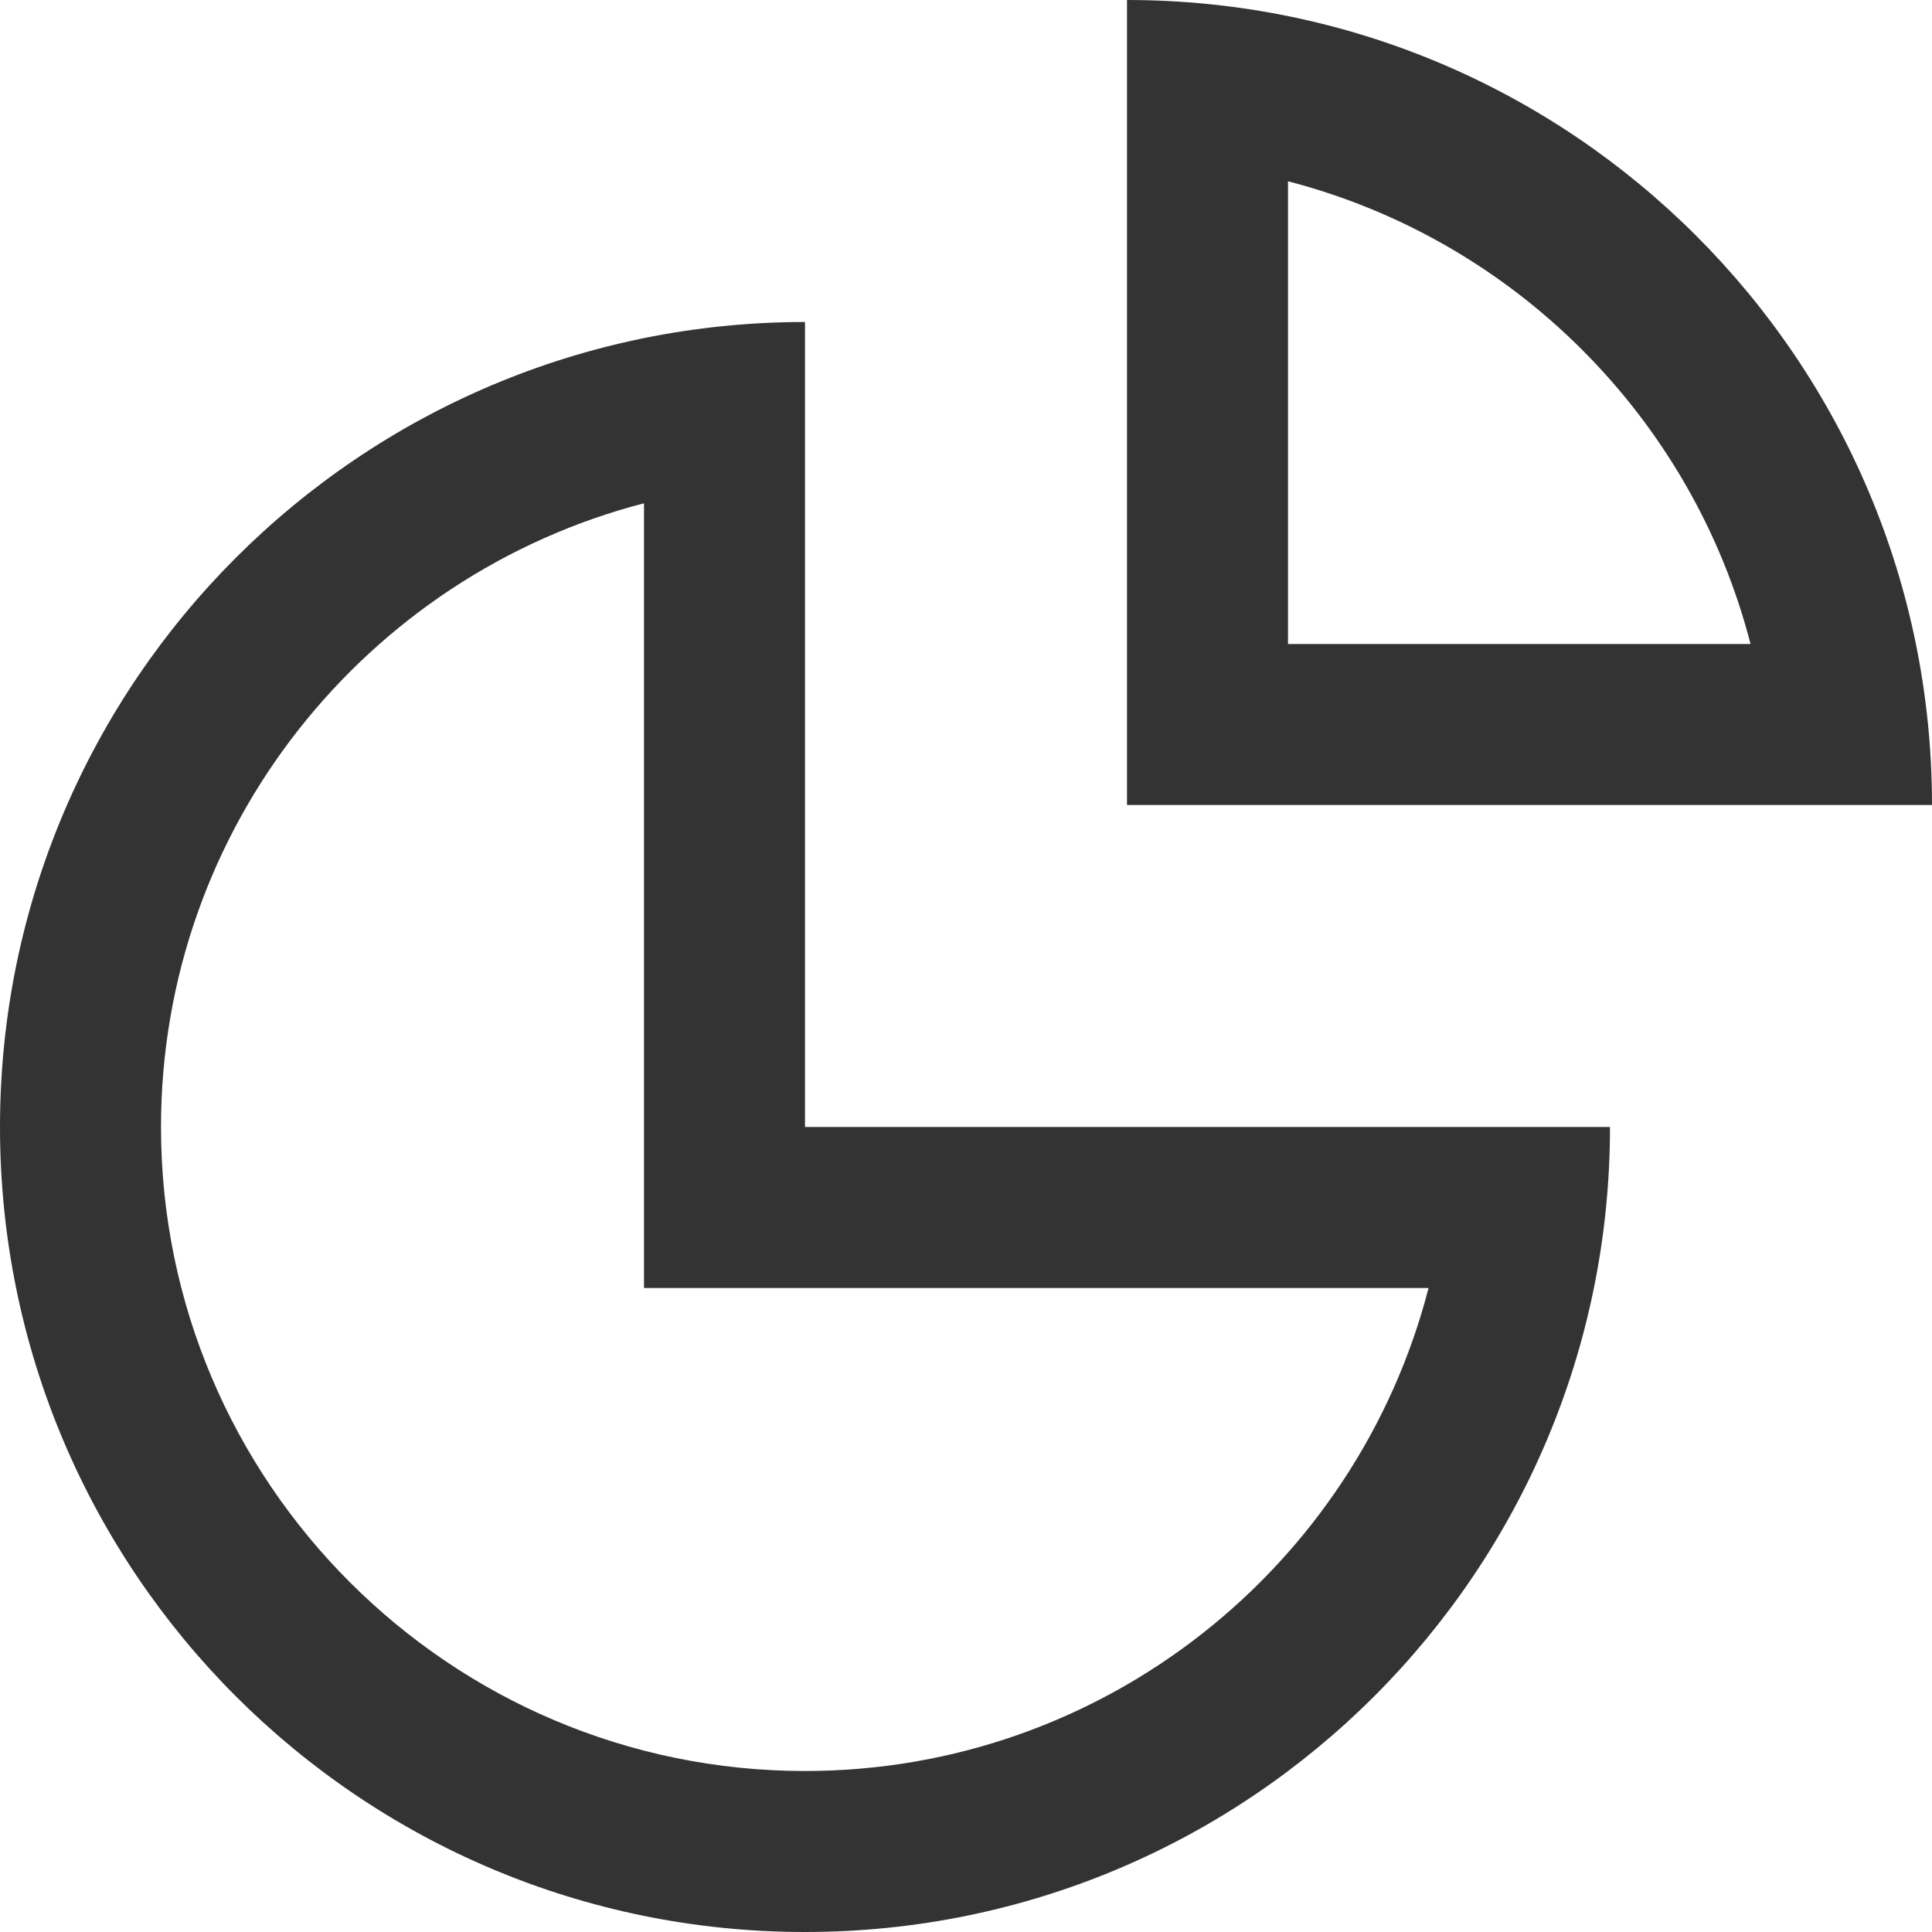
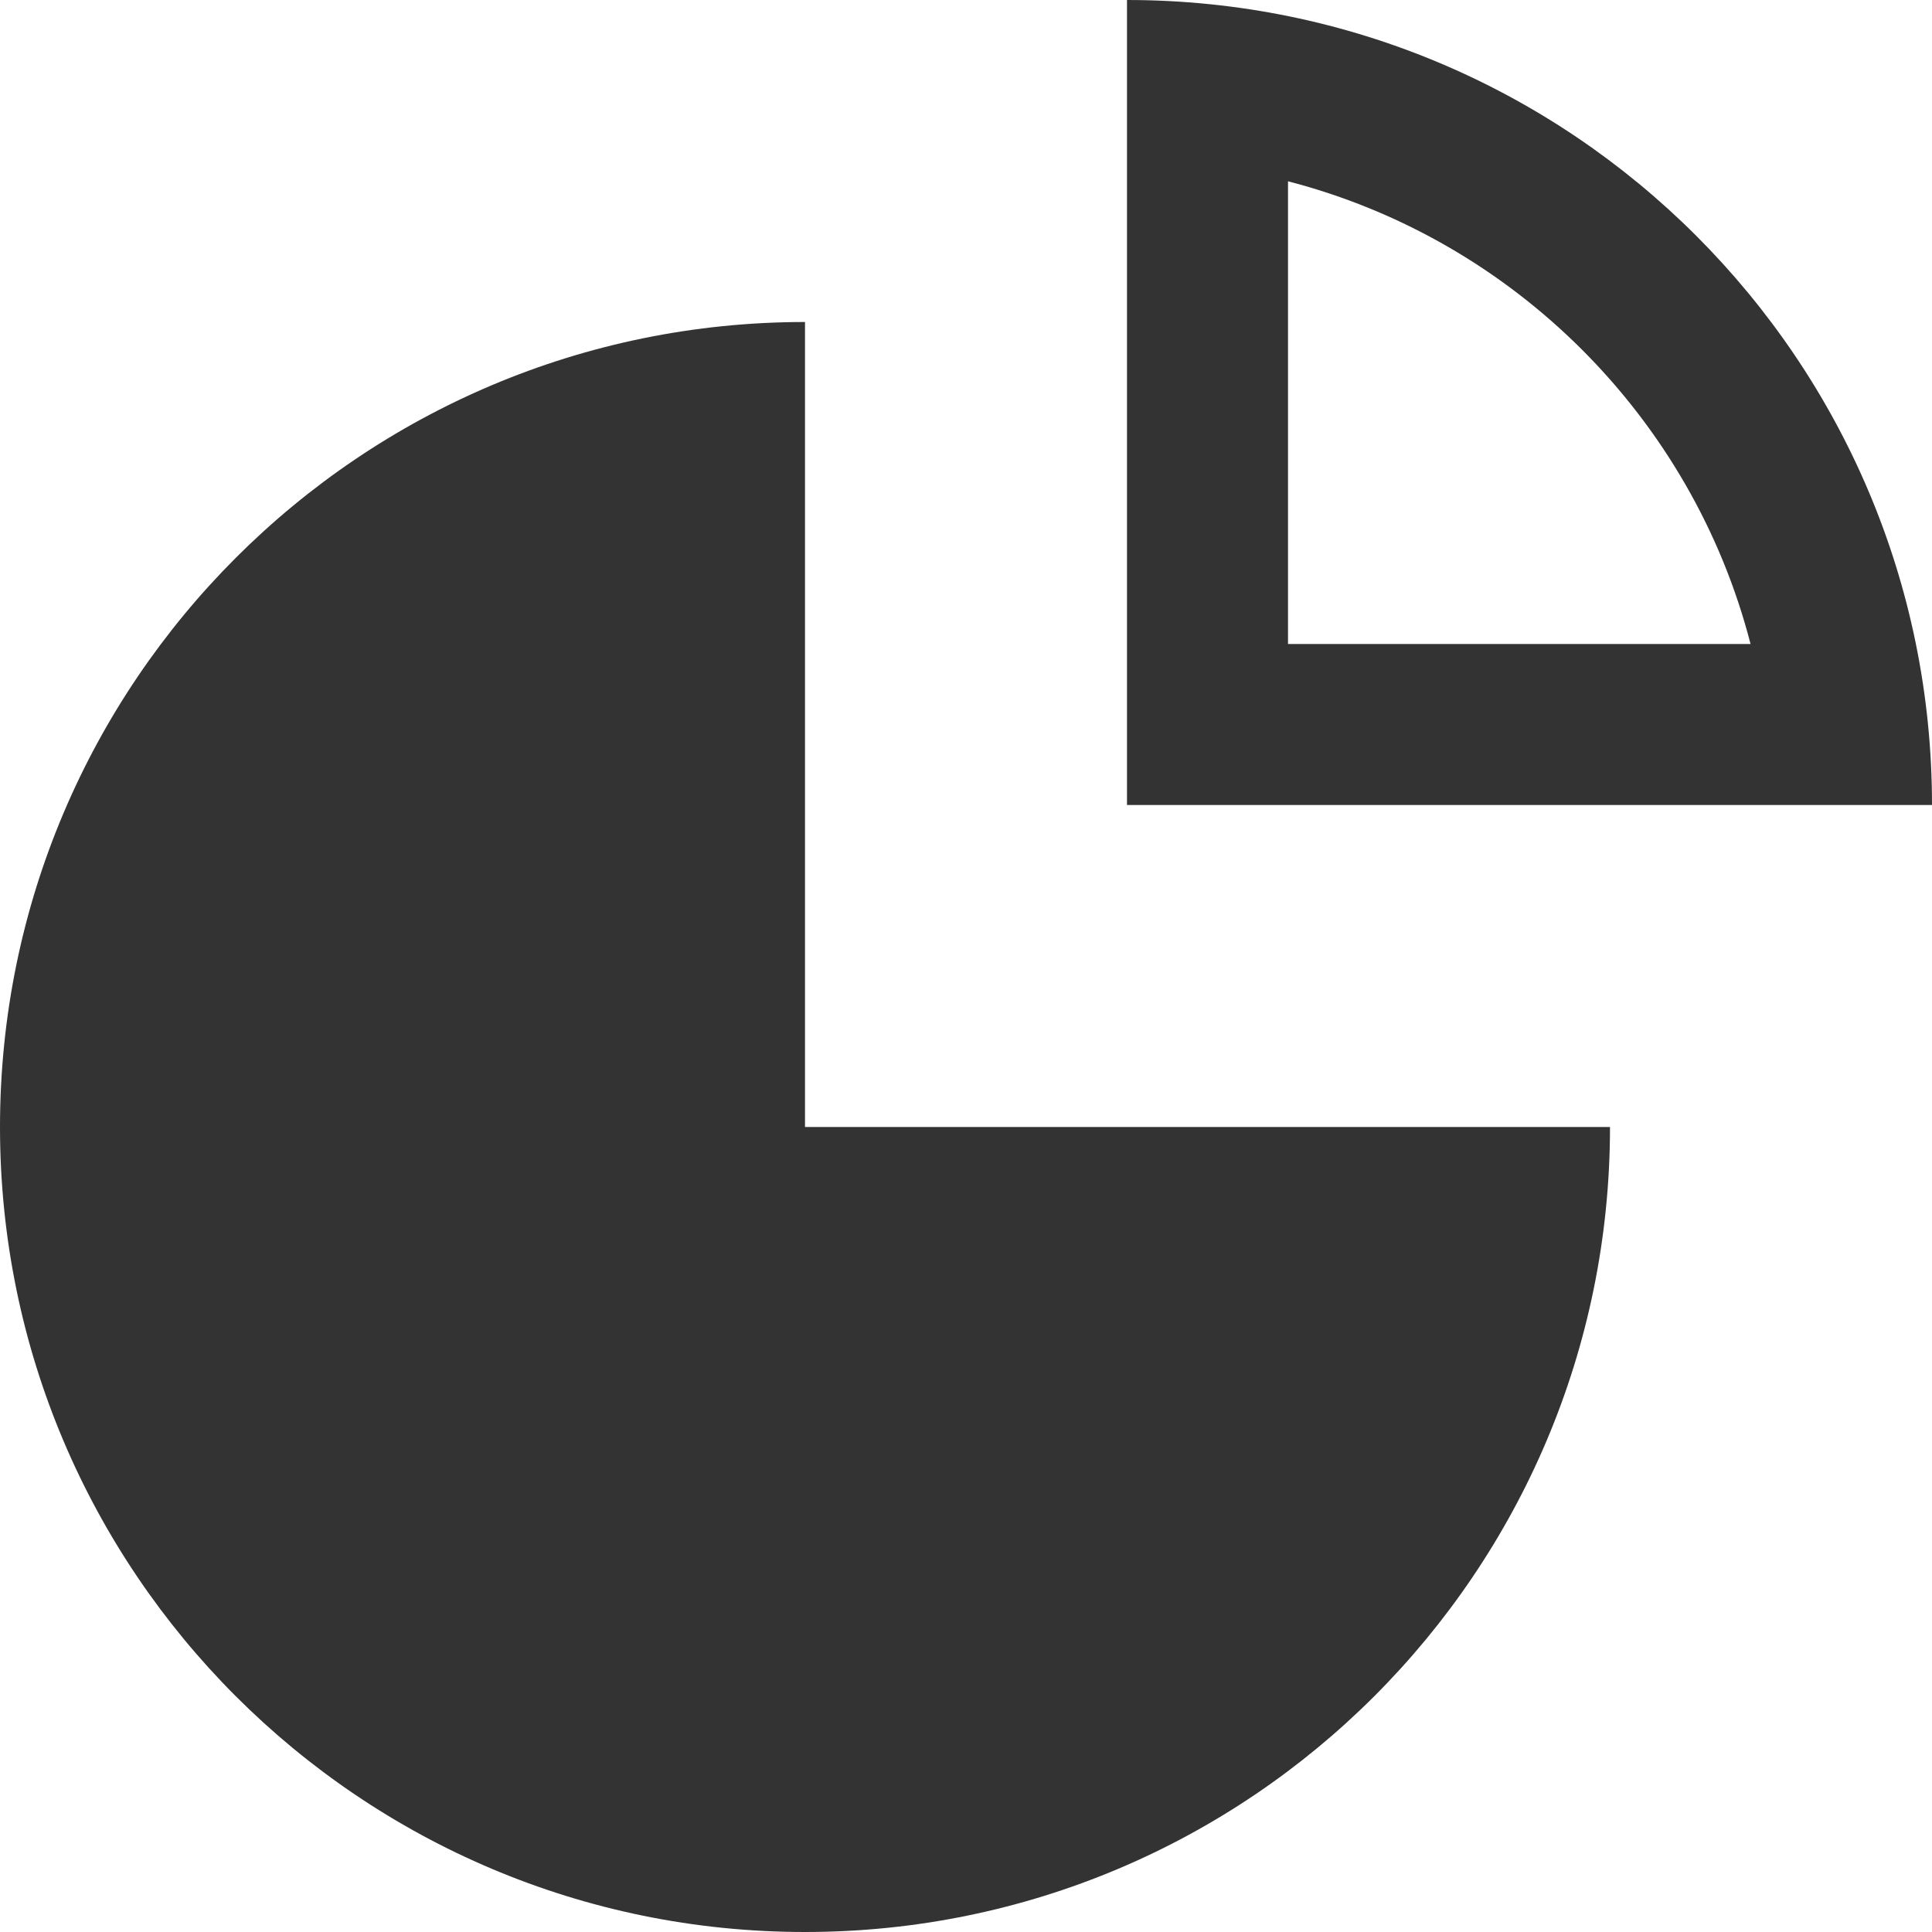
<svg xmlns="http://www.w3.org/2000/svg" version="1.1" id="Слой_1" x="0px" y="0px" width="12px" height="12px" viewBox="0 0 12 12" enable-background="new 0 0 12 12" xml:space="preserve">
-   <path fill="#333333" d="M8,1.126C9.403,1.489,10.511,2.596,10.873,4H8V1.126 M4,3.126V7v1h1h3.873C8.429,9.724,6.86,11,5,11  c-2.206,0-4-1.794-4-4C1,5.14,2.277,3.572,4,3.126 M7,0v5h5C12,2.239,9.762,0,7,0L7,0z M5,2C2.239,2,0,4.239,0,7  c0,2.762,2.239,5,5,5c2.762,0,5-2.238,5-5H5V2L5,2z" />
+   <path fill="#333333" d="M8,1.126C9.403,1.489,10.511,2.596,10.873,4H8V1.126 M7,0v5h5C12,2.239,9.762,0,7,0L7,0z" />
+   <g>
+     <path fill="#333333" d="M10,7H5V2C2.239,2,0,4.239,0,7c0,2.762,2.239,5,5,5C7.762,12,10,9.762,10,7z" />
+   </g>
</svg>
